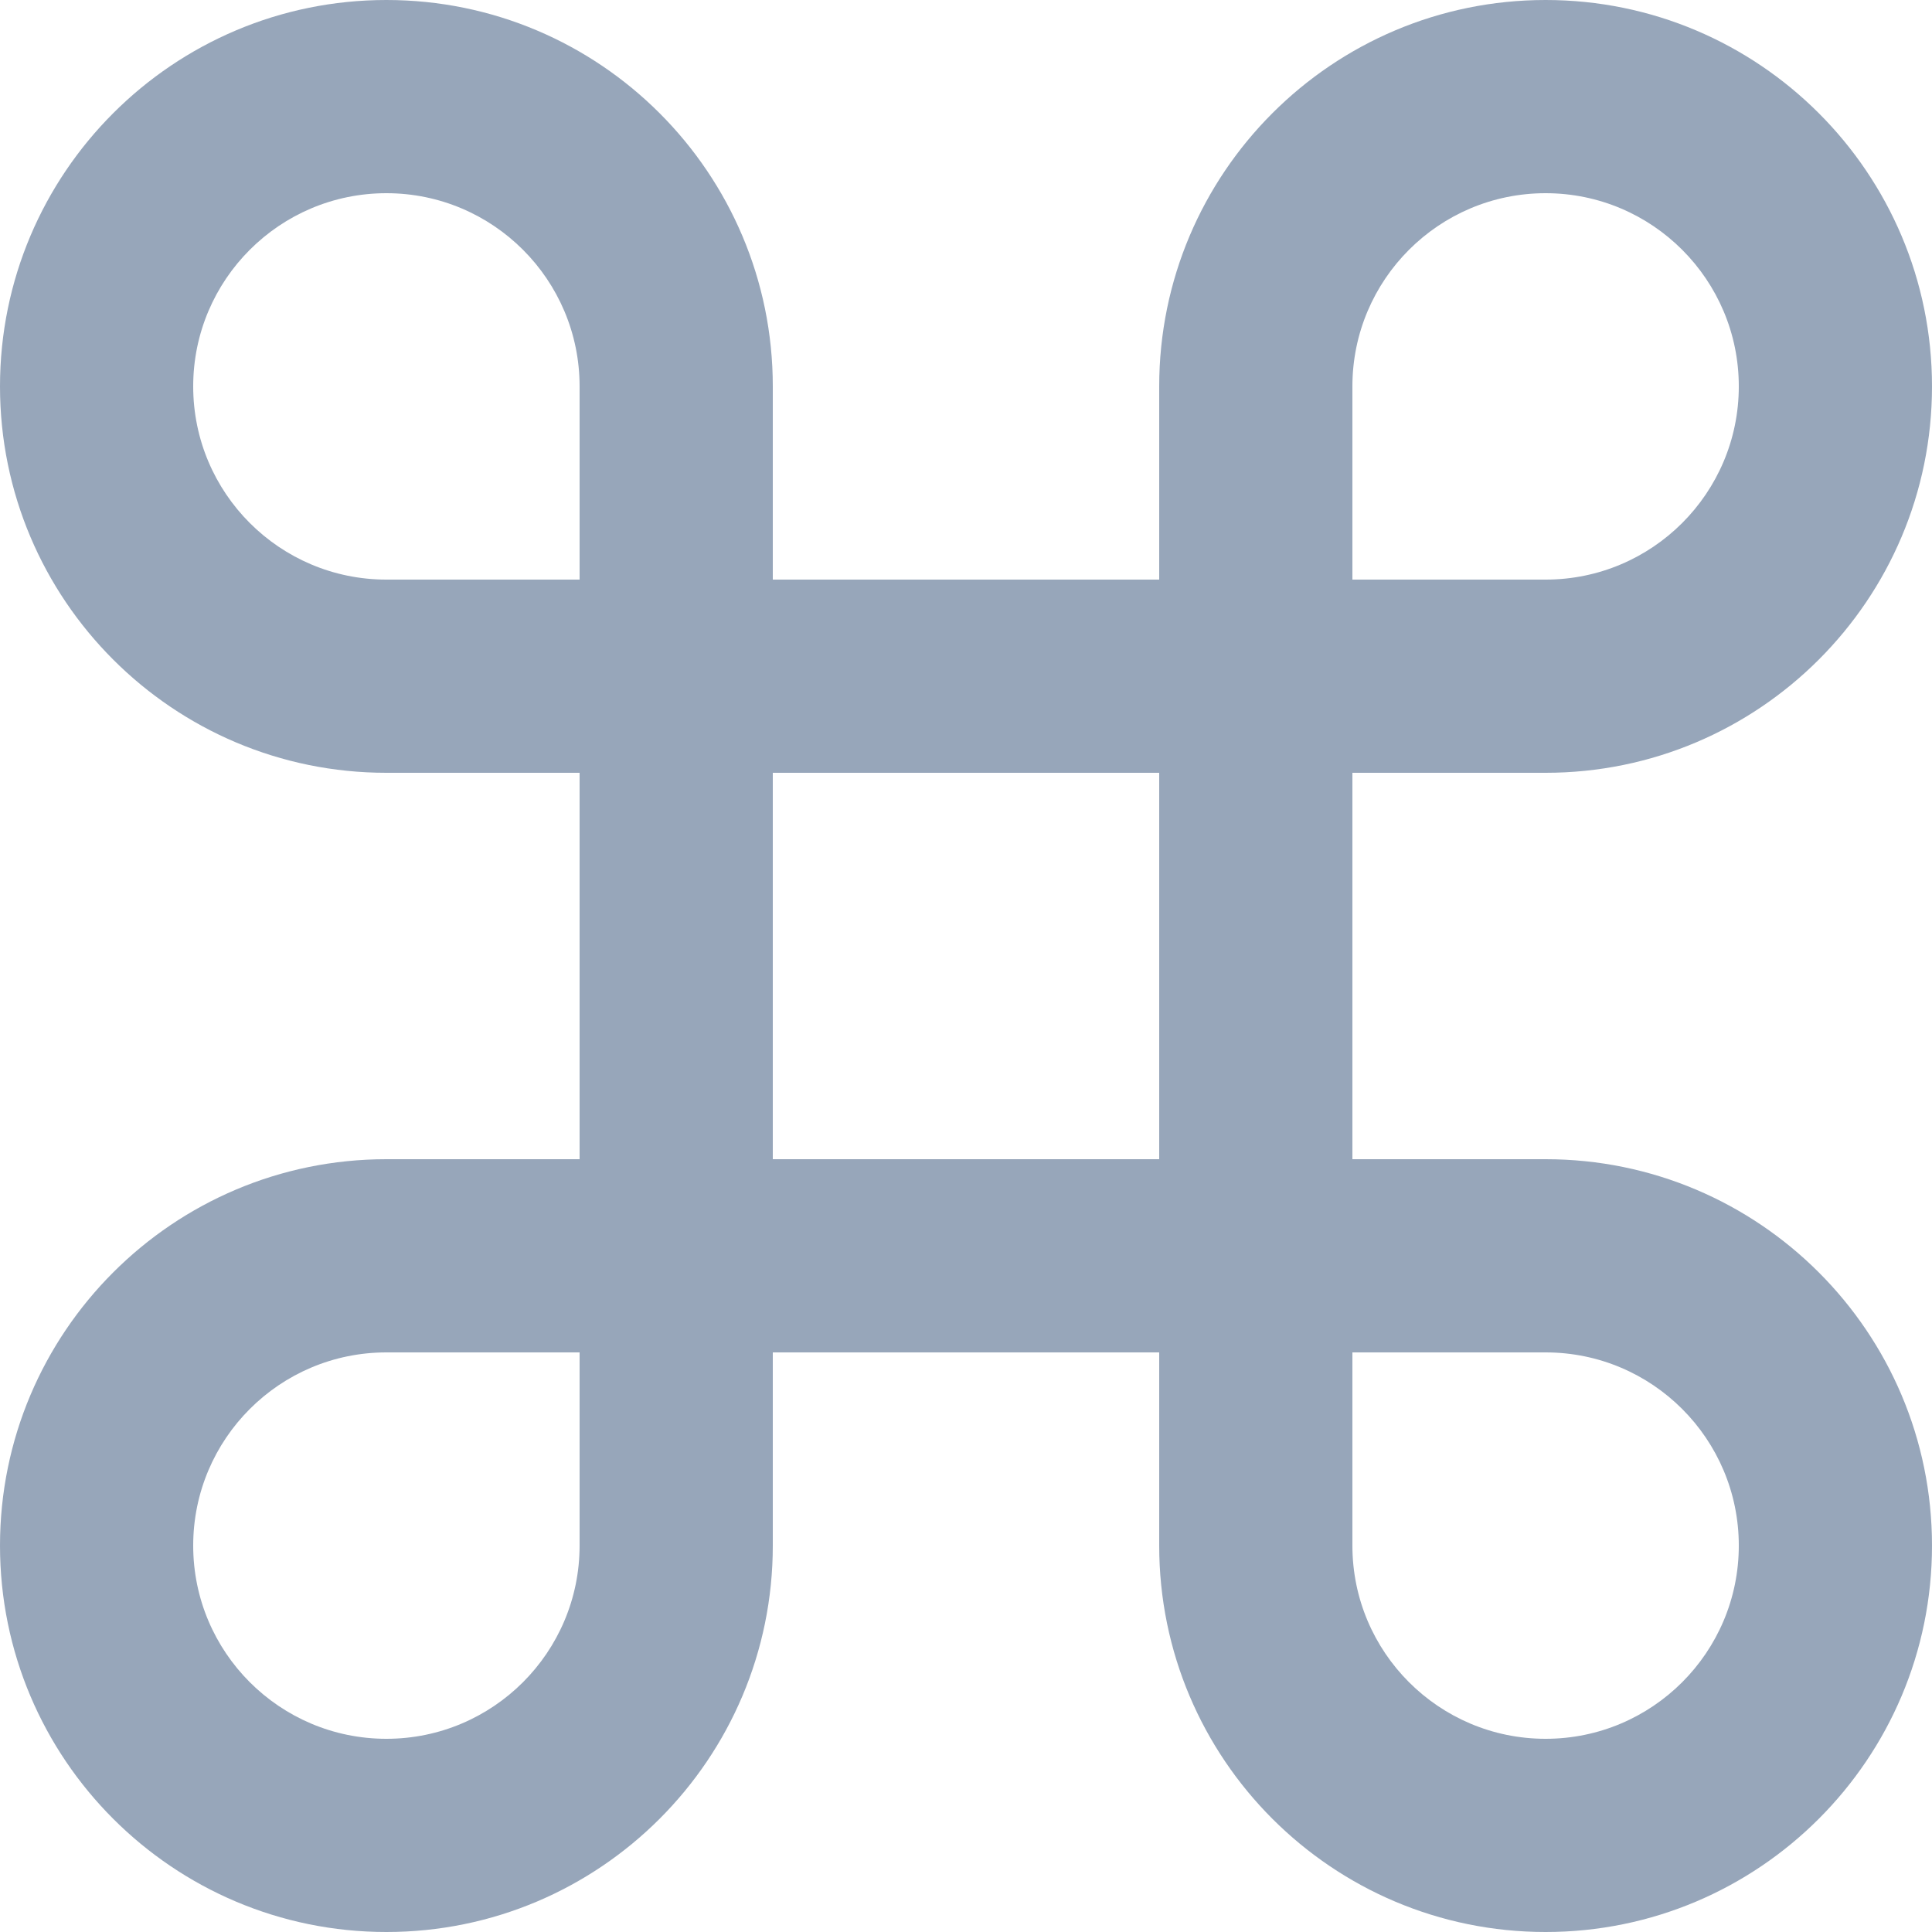
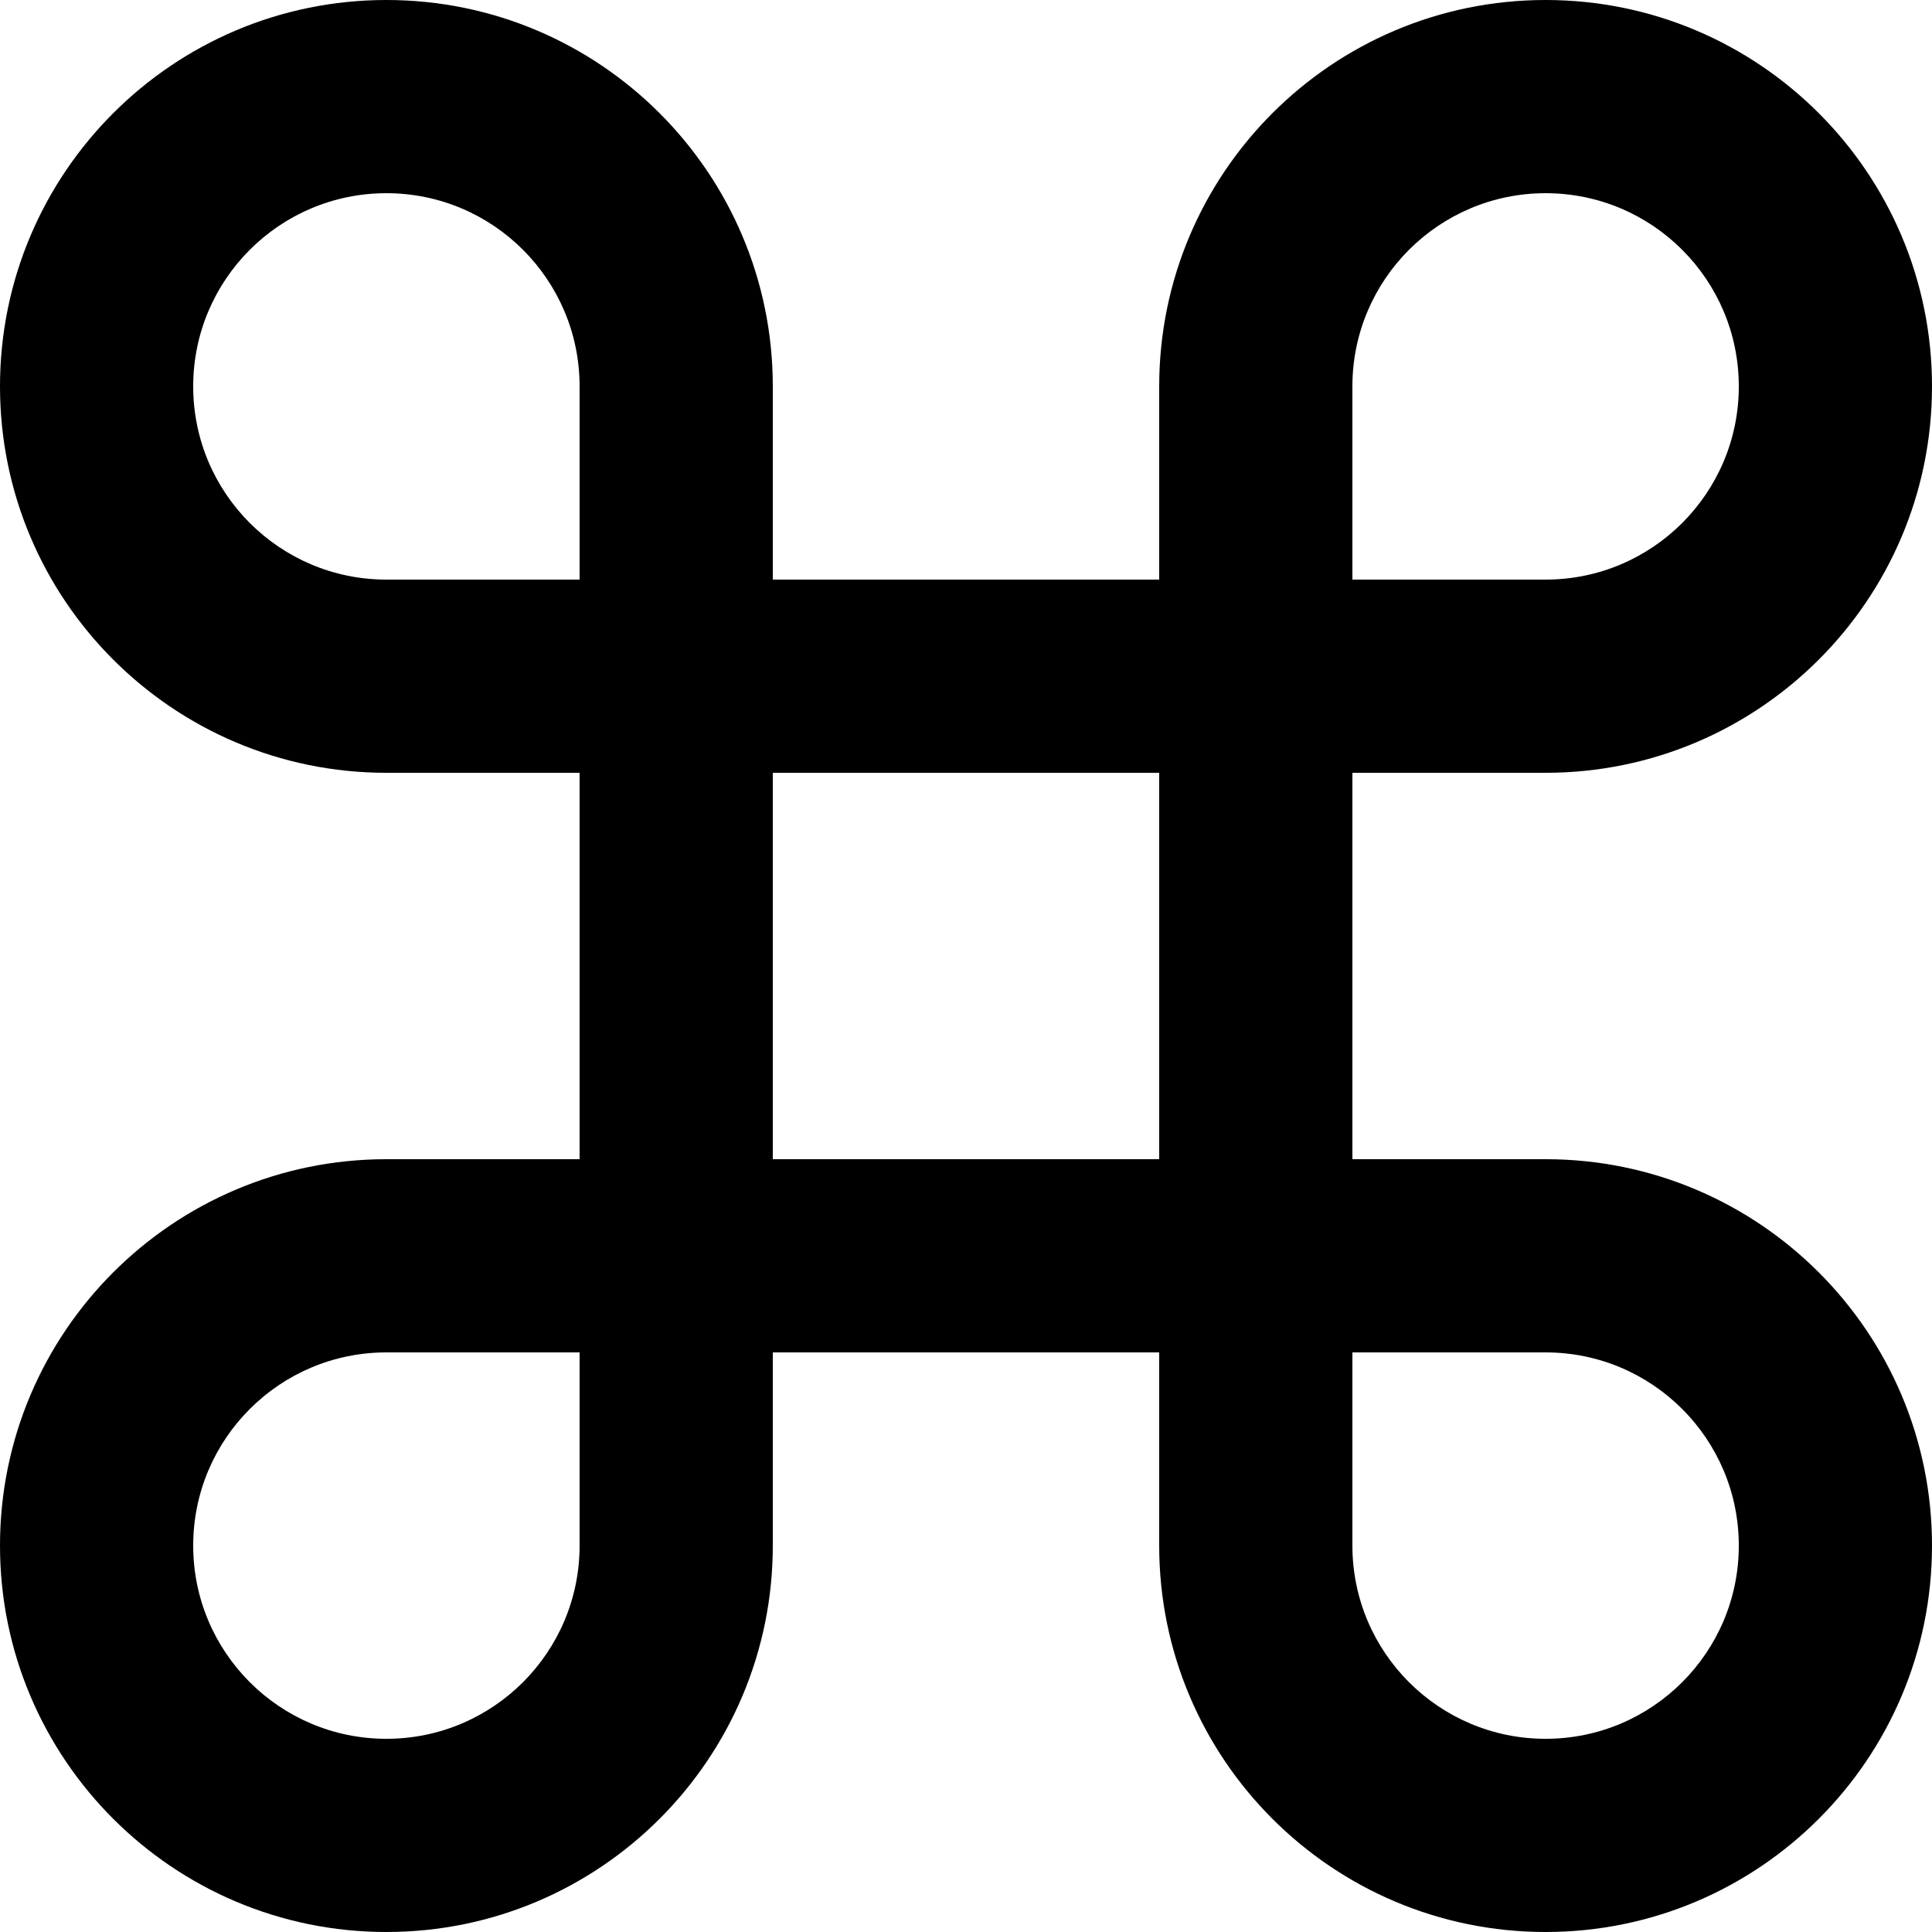
<svg xmlns="http://www.w3.org/2000/svg" width="14px" height="14px" viewBox="0 0 14 14" version="1.1">
-   <g id="Documentation" stroke="none" stroke-width="1" fill="none" fill-rule="evenodd">
-     <g id="Light-Theme" transform="translate(-682, -31)" fill="#97A6BA" fill-rule="nonzero">
+   <g id="Documentation" stroke="none" stroke-width="1" fill-rule="evenodd">
+     <g id="Light-Theme" transform="translate(-682, -31)" fill-rule="nonzero">
      <g id="Navbar" transform="translate(-1, -0.677554)">
        <g id="Search-Box" transform="translate(342, 23.67755)">
          <g id="Group" transform="translate(332, 0)">
            <g id="Group-5" transform="translate(9, 4)">
              <g id="command-symbol" transform="translate(0, 4)">
                <path d="M11.2,8.4 L11.2,8.4 L9.8,8.4 L9.8,5.6 L11.2,5.6 C12.746,5.6 14,4.346 14,2.8 C14,1.254 12.746,0 11.2,0 C9.654,0 8.4,1.254 8.4,2.8 L8.4,4.2 L5.6,4.2 L5.6,2.8 C5.6,1.254 4.346,0 2.8,0 C1.254,0 0,1.254 0,2.8 C0,4.346 1.254,5.6 2.8,5.6 L4.2,5.6 L4.2,8.4 L2.8,8.4 L2.8,8.4 L2.8,8.4 C1.254,8.4 0,9.654 0,11.2 C0,12.746 1.254,14 2.8,14 C4.346,14 5.6,12.746 5.6,11.2 L5.6,11.2 L5.6,9.8 L8.4,9.8 L8.4,11.197 C8.4,11.198 8.4,11.199 8.4,11.2 C8.4,12.746 9.654,14 11.2,14 C12.746,14 14,12.746 14,11.2 C14,9.654 12.746,8.4 11.2,8.4 Z M11.2,1.4 C11.973,1.4 12.6,2.027 12.6,2.8 C12.6,3.573 11.973,4.2 11.2,4.2 L9.8,4.2 L9.8,2.8 C9.8,2.027 10.427,1.4 11.2,1.4 Z M1.4,2.8 C1.4,2.027 2.027,1.4 2.8,1.4 C3.573,1.4 4.2,2.027 4.2,2.8 L4.2,4.2 L2.8,4.2 C2.027,4.2 1.4,3.573 1.4,2.8 Z M2.8,12.6 C2.027,12.6 1.4,11.973 1.4,11.2 C1.4,10.427 2.027,9.8 2.8,9.8 L2.8,9.8 L4.2,9.8 L4.2,11.2 C4.2,11.973 3.573,12.6 2.8,12.6 Z M5.6,8.4 L5.6,5.6 L8.4,5.6 L8.4,8.4 L5.6,8.4 Z M11.2,12.6 C10.427,12.6 9.8,11.973 9.8,11.2 L9.8,11.2 L9.8,9.8 L11.2,9.8 C11.973,9.8 12.6,10.427 12.6,11.2 C12.6,11.973 11.973,12.6 11.2,12.6 Z" id="Shape" />
              </g>
            </g>
          </g>
        </g>
      </g>
    </g>
  </g>
</svg>
